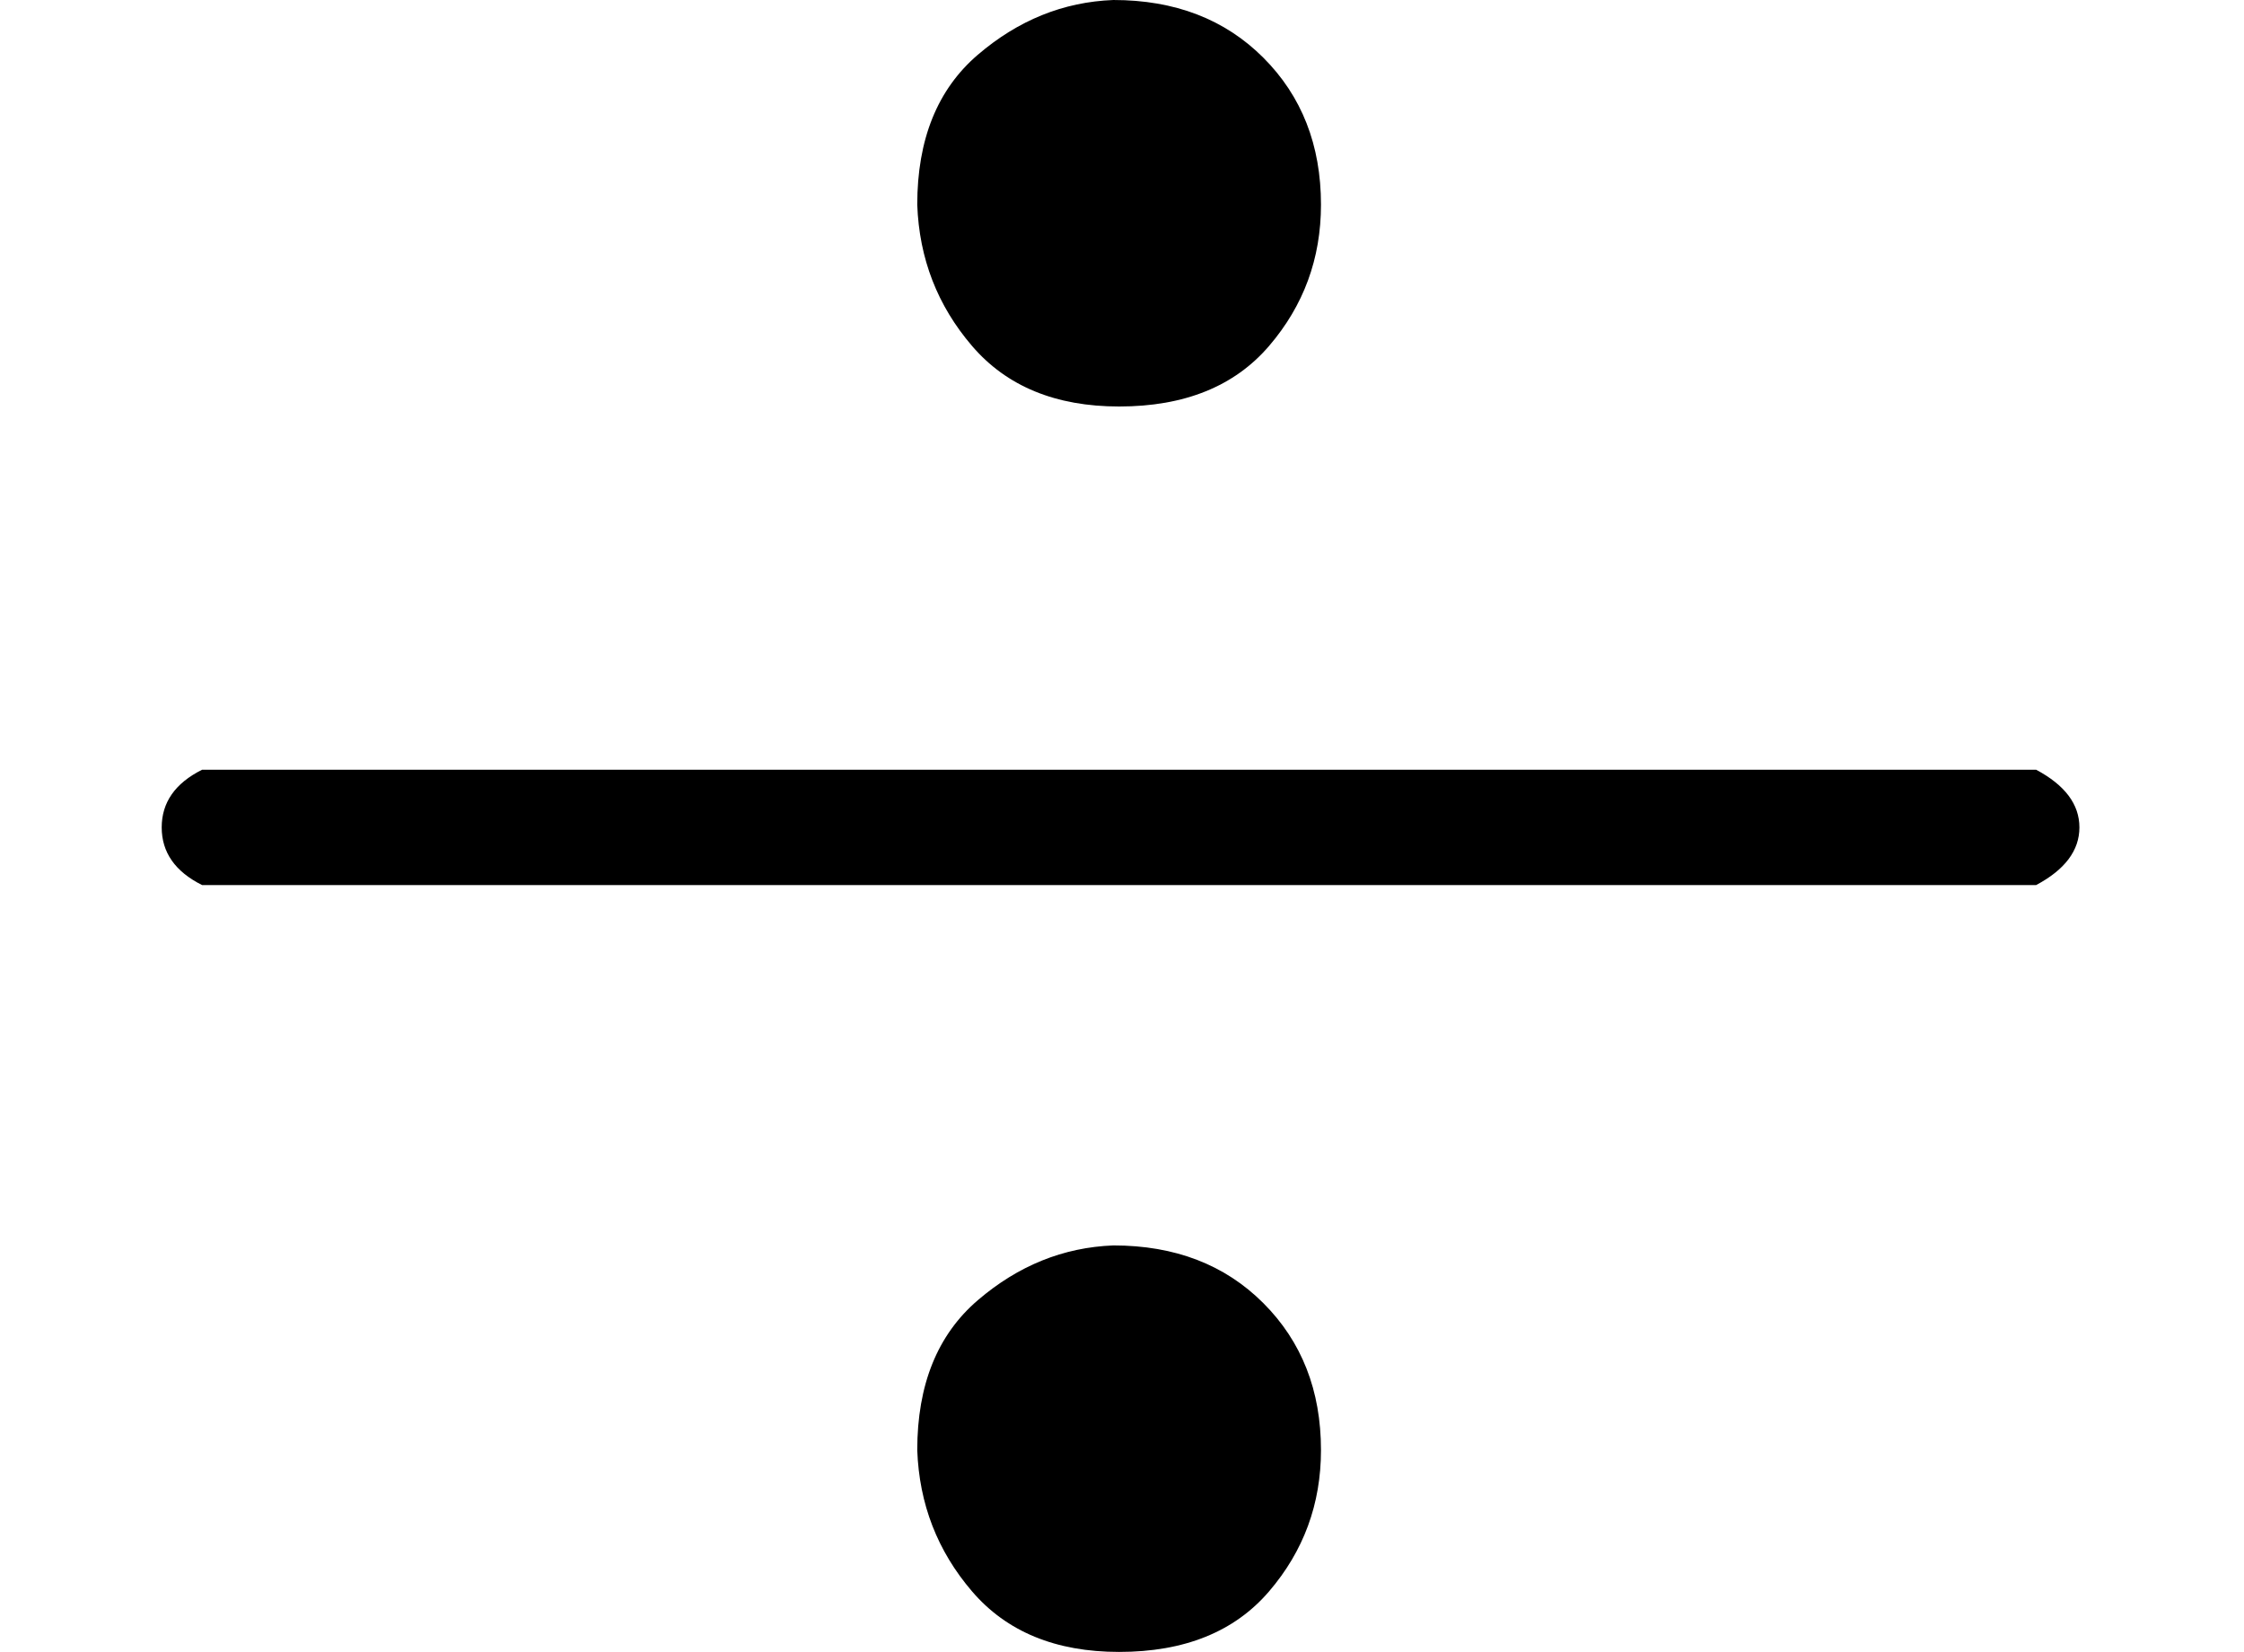
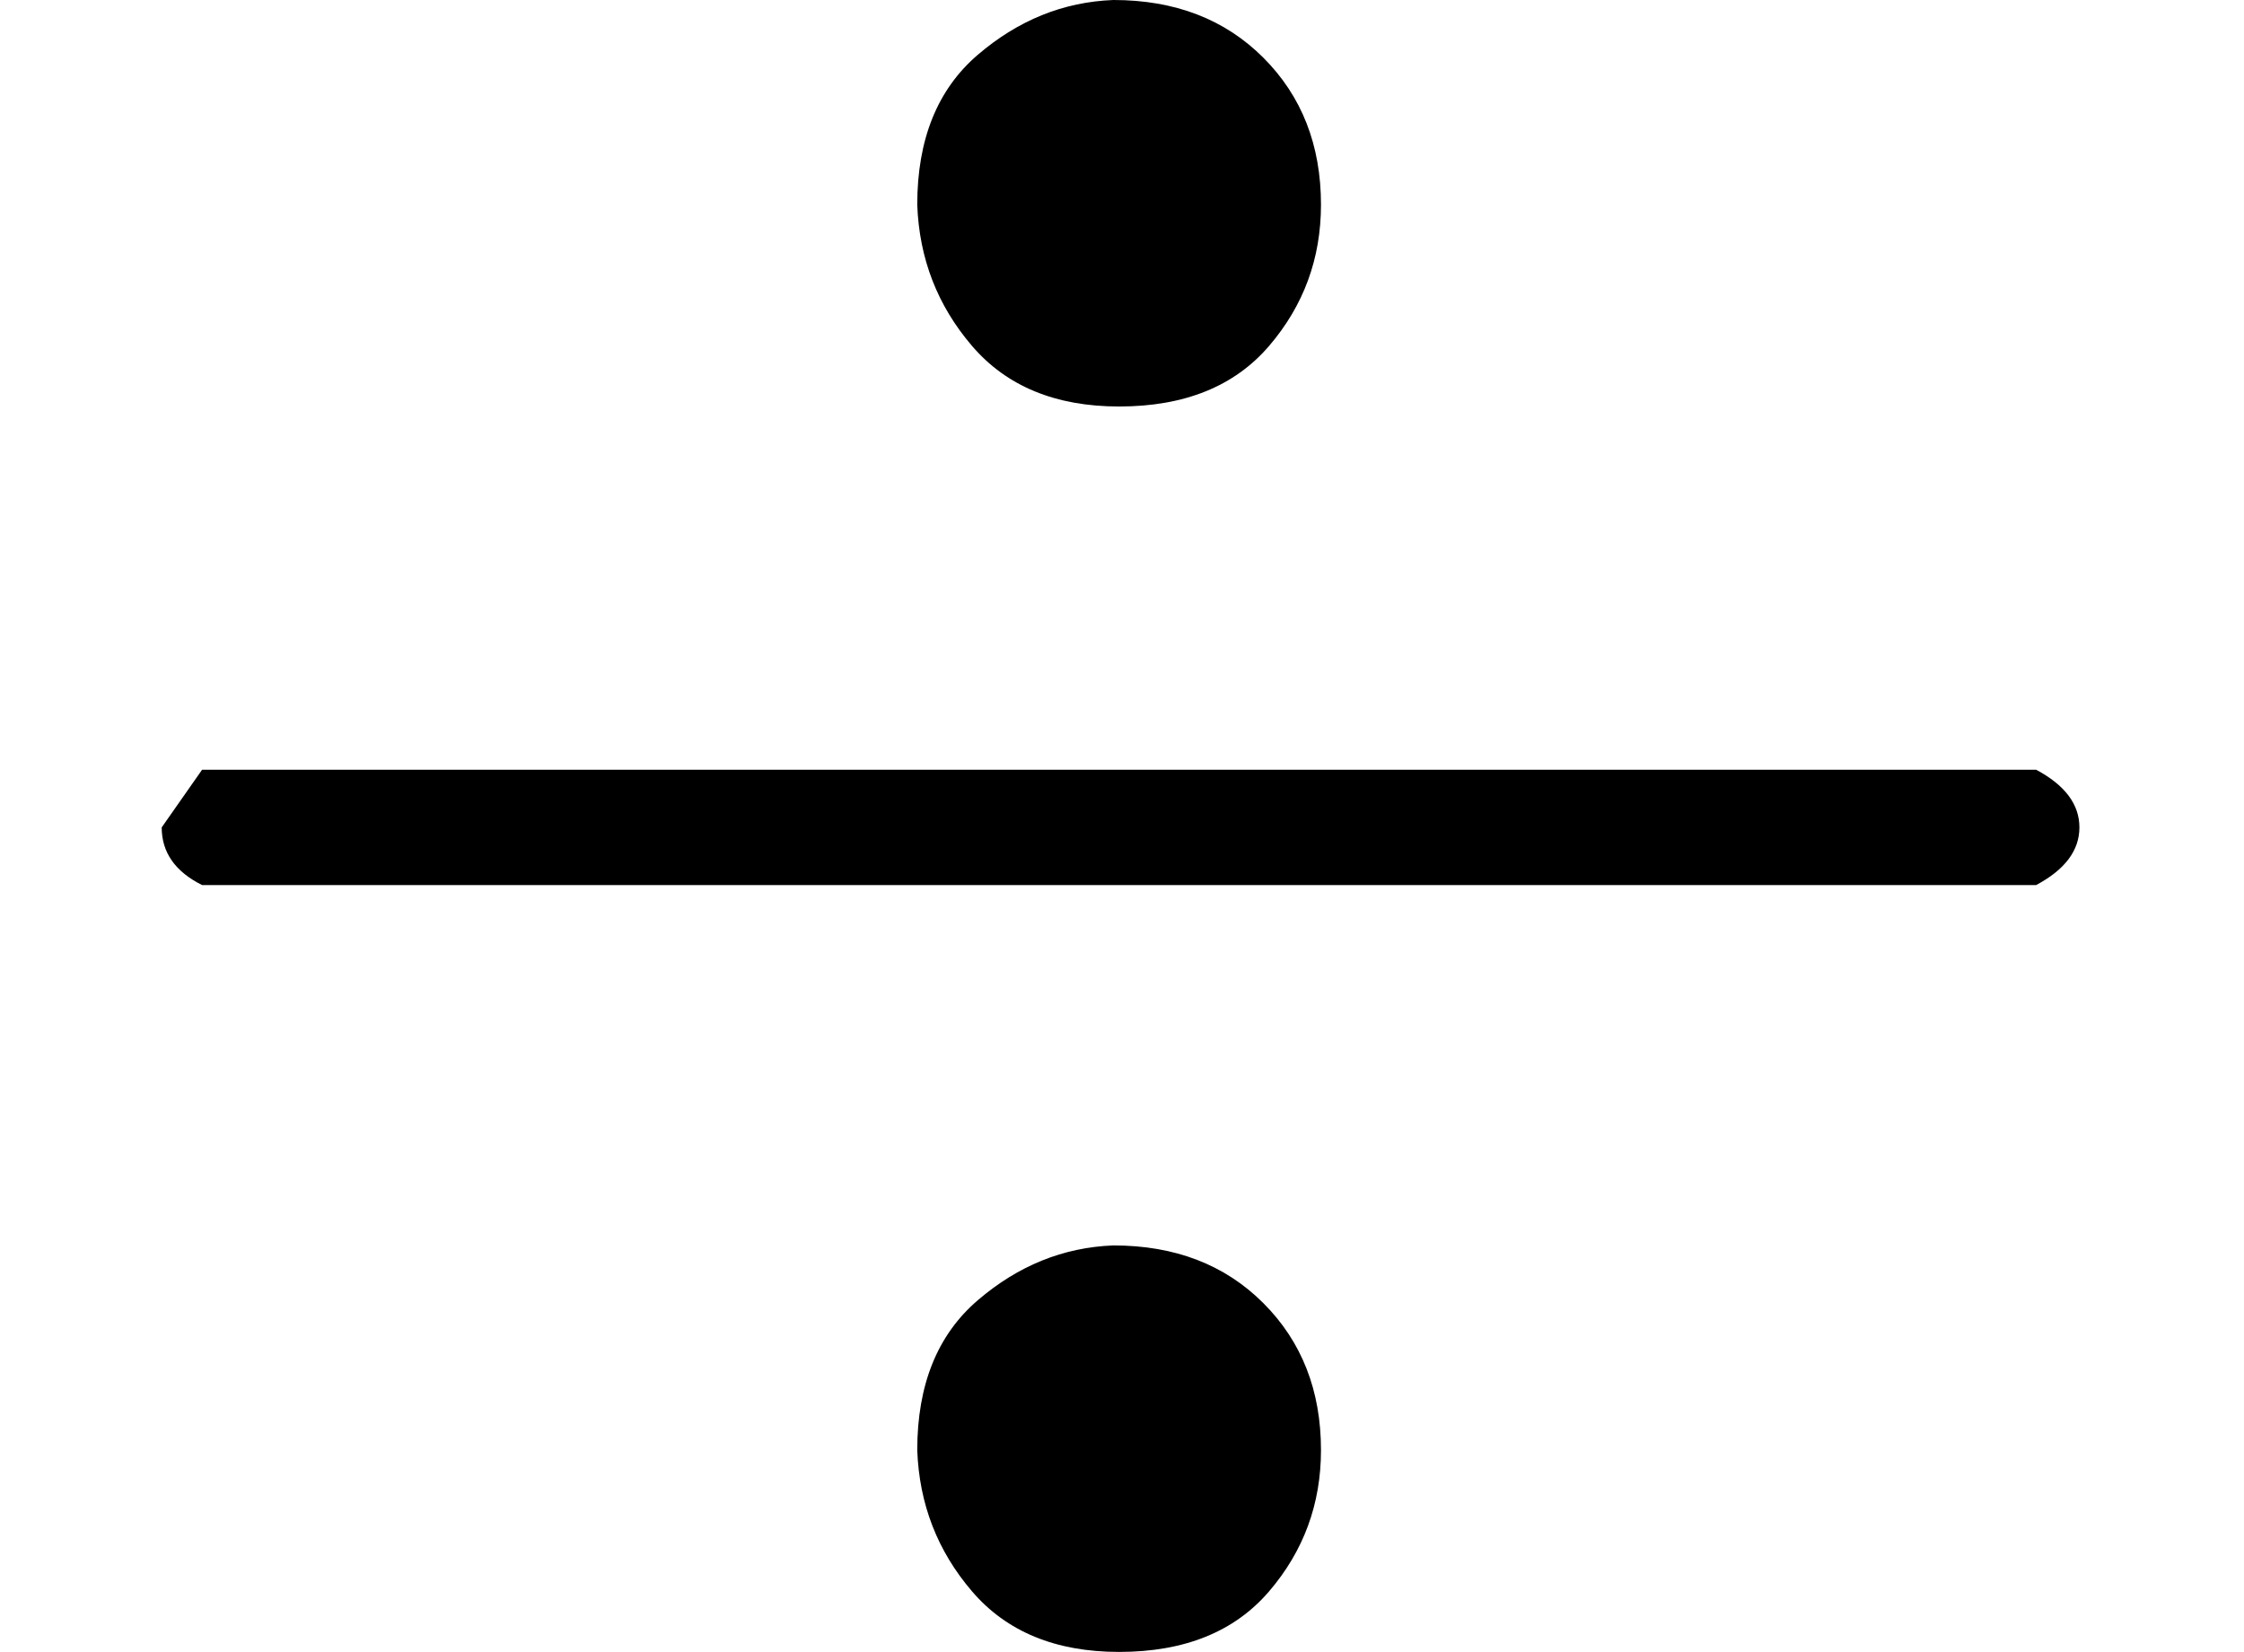
- <svg xmlns="http://www.w3.org/2000/svg" xmlns:xlink="http://www.w3.org/1999/xlink" style="vertical-align: -0.081ex" width="1.76ex" height="1.296ex" role="img" focusable="false" viewBox="0 -537 778 573">
+ <svg xmlns="http://www.w3.org/2000/svg" xmlns:xlink="http://www.w3.org/1999/xlink" style="vertical-align:-.081ex" width="1.76ex" height="1.296ex" viewBox="0 -537 778 573">
  <defs>
-     <path id="MJX-4-TEX-N-F7" d="M318 466Q318 500 339 518T386 537Q418 537 438 517T458 466Q458 438 440 417T388 396Q355 396 337 417T318 466ZM56 237T56 250T70 270H706Q721 262 721 250T706 230H70Q56 237 56 250ZM318 34Q318 68 339 86T386 105Q418 105 438 85T458 34Q458 6 440 -15T388 -36Q355 -36 337 -15T318 34Z" />
+     <path id="a" d="M318 466q0 34 21 52t47 19q32 0 52-20t20-51q0-28-18-49t-52-21q-33 0-51 21t-19 49ZM56 237v13l14 20h636q15-8 15-20t-15-20H70q-14 7-14 20ZM318 34q0 34 21 52t47 19q32 0 52-20t20-51q0-28-18-49t-52-21q-33 0-51 21t-19 49Z" />
  </defs>
-   <g stroke="currentColor" fill="currentColor" stroke-width="0" transform="scale(1,-1)">
-     <g data-mml-node="math">
-       <g data-mml-node="mo">
-         <use data-c="F7" xlink:href="#MJX-4-TEX-N-F7" />
-       </g>
-     </g>
+   <g stroke="currentColor" fill="currentColor" stroke-width="0">
+     <use data-c="F7" xlink:href="#a" transform="scale(1 -1)" />
  </g>
</svg>
